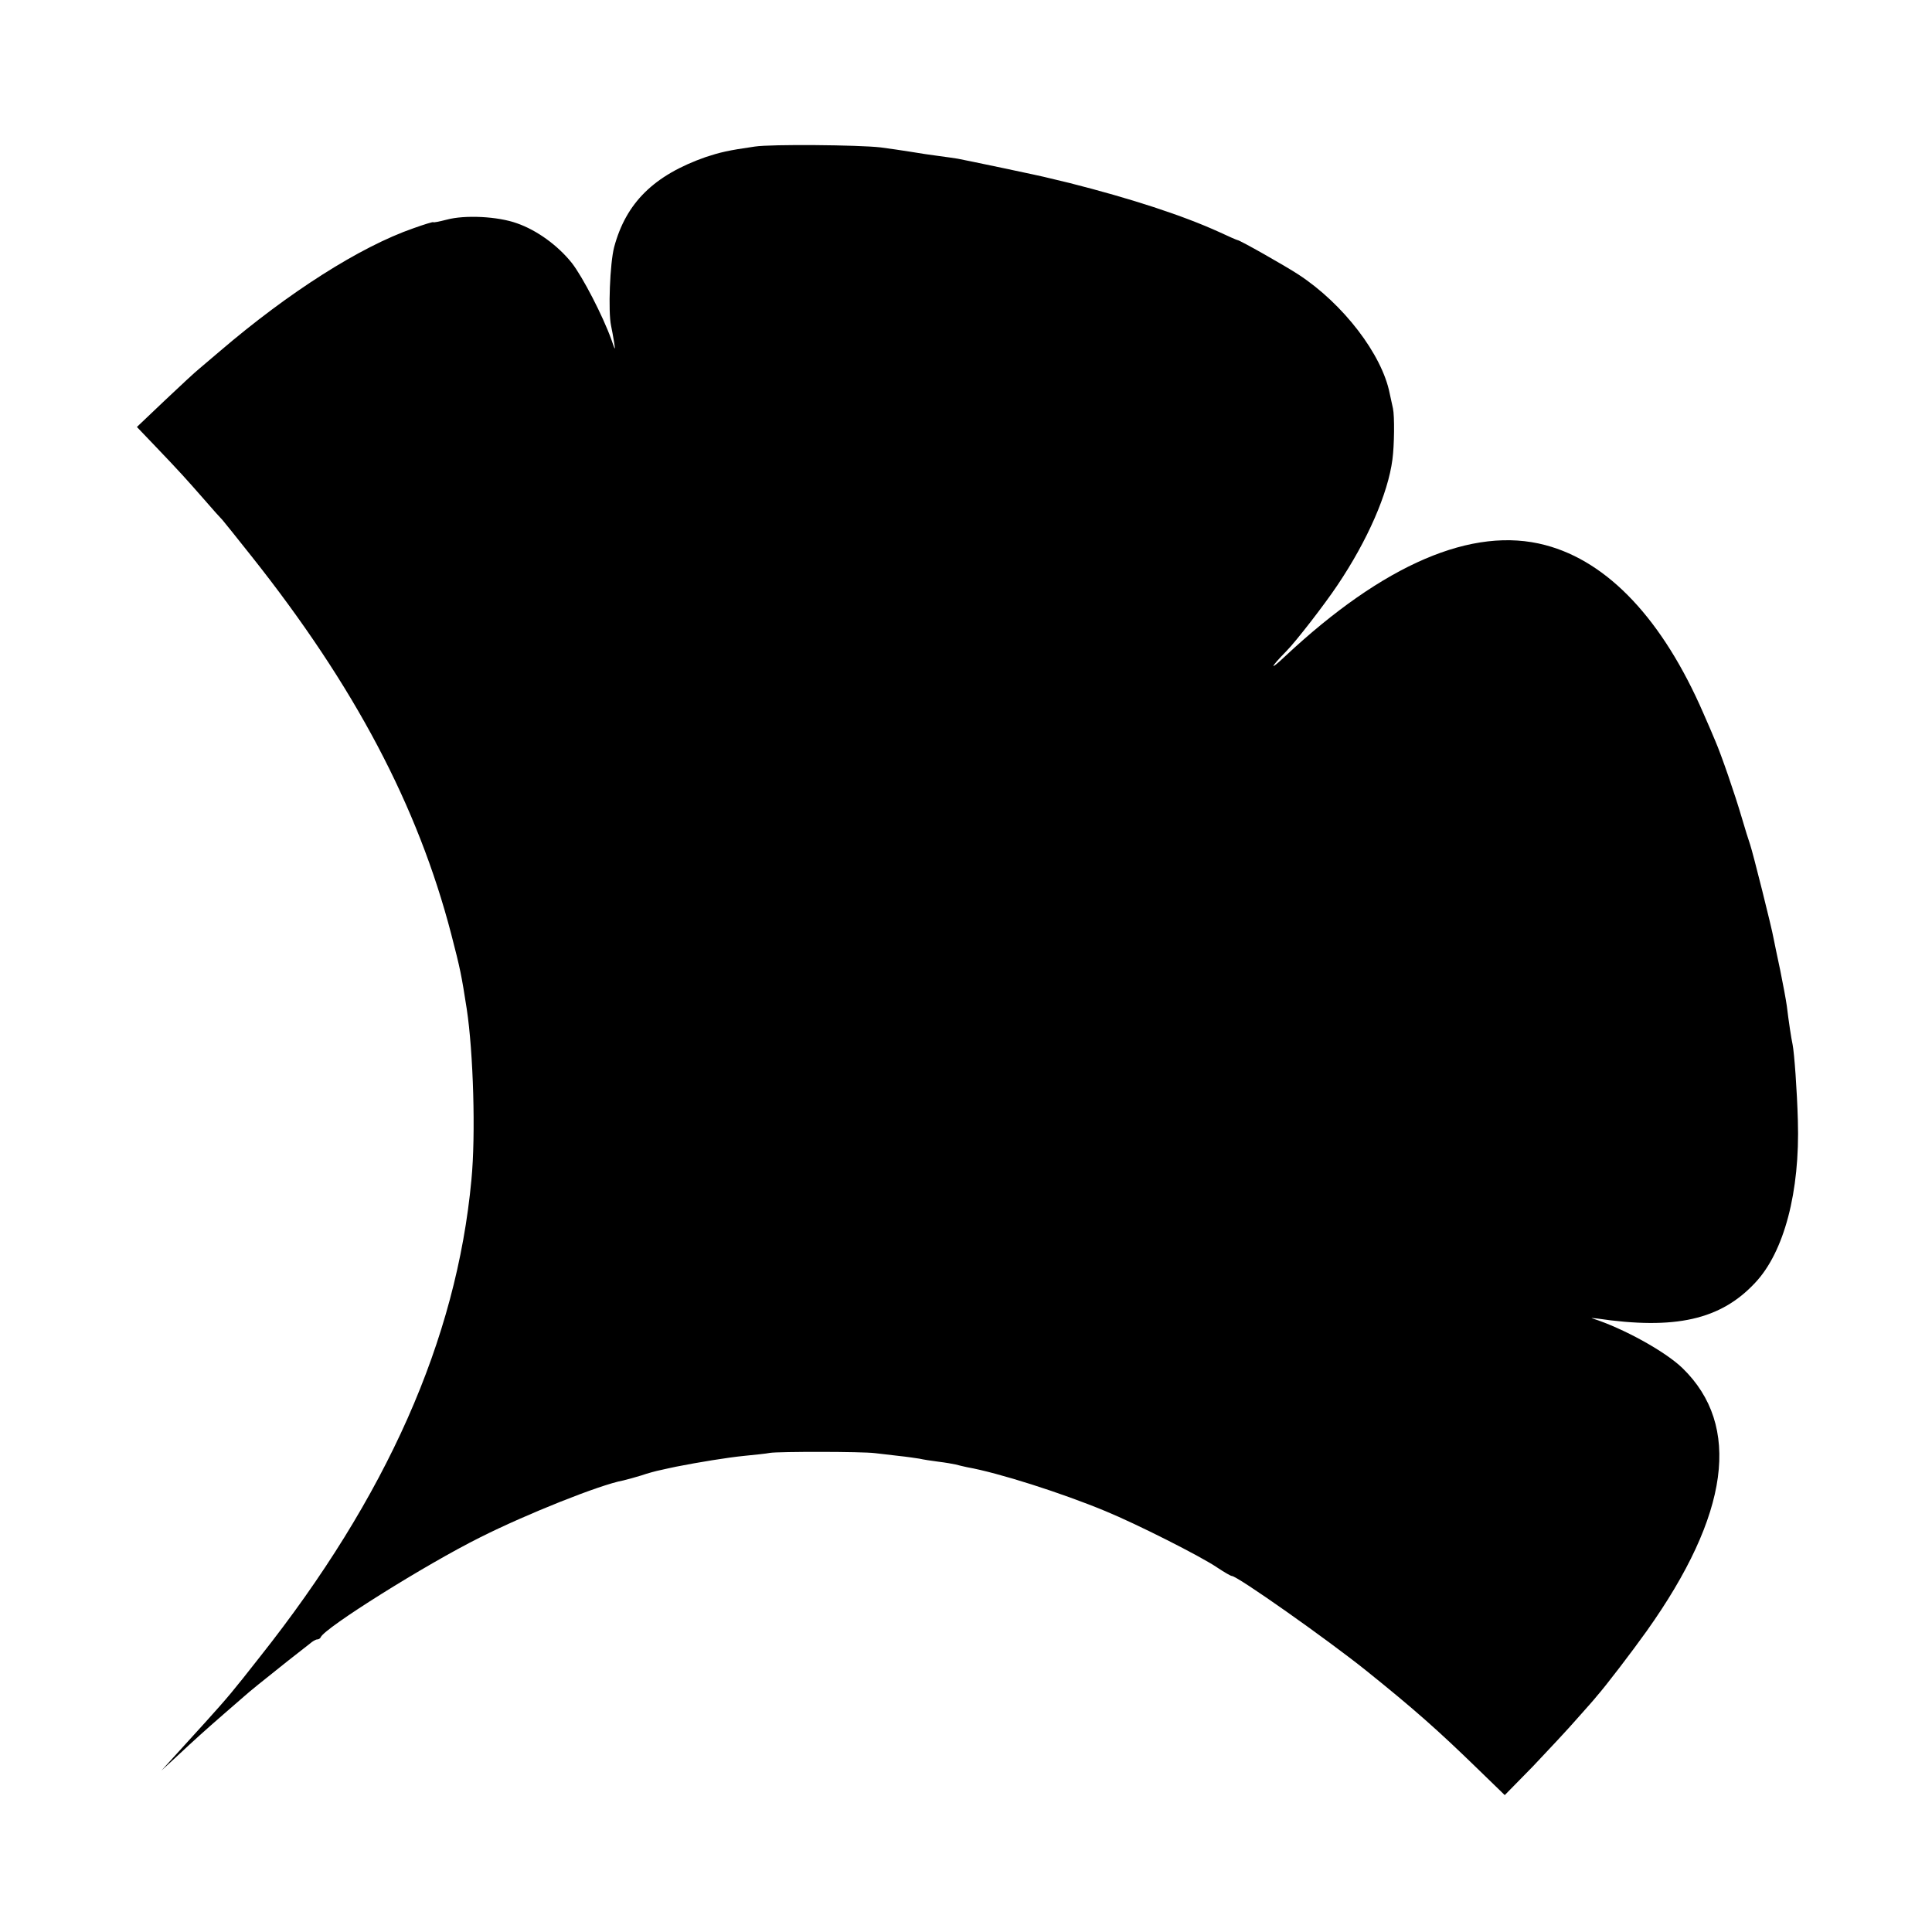
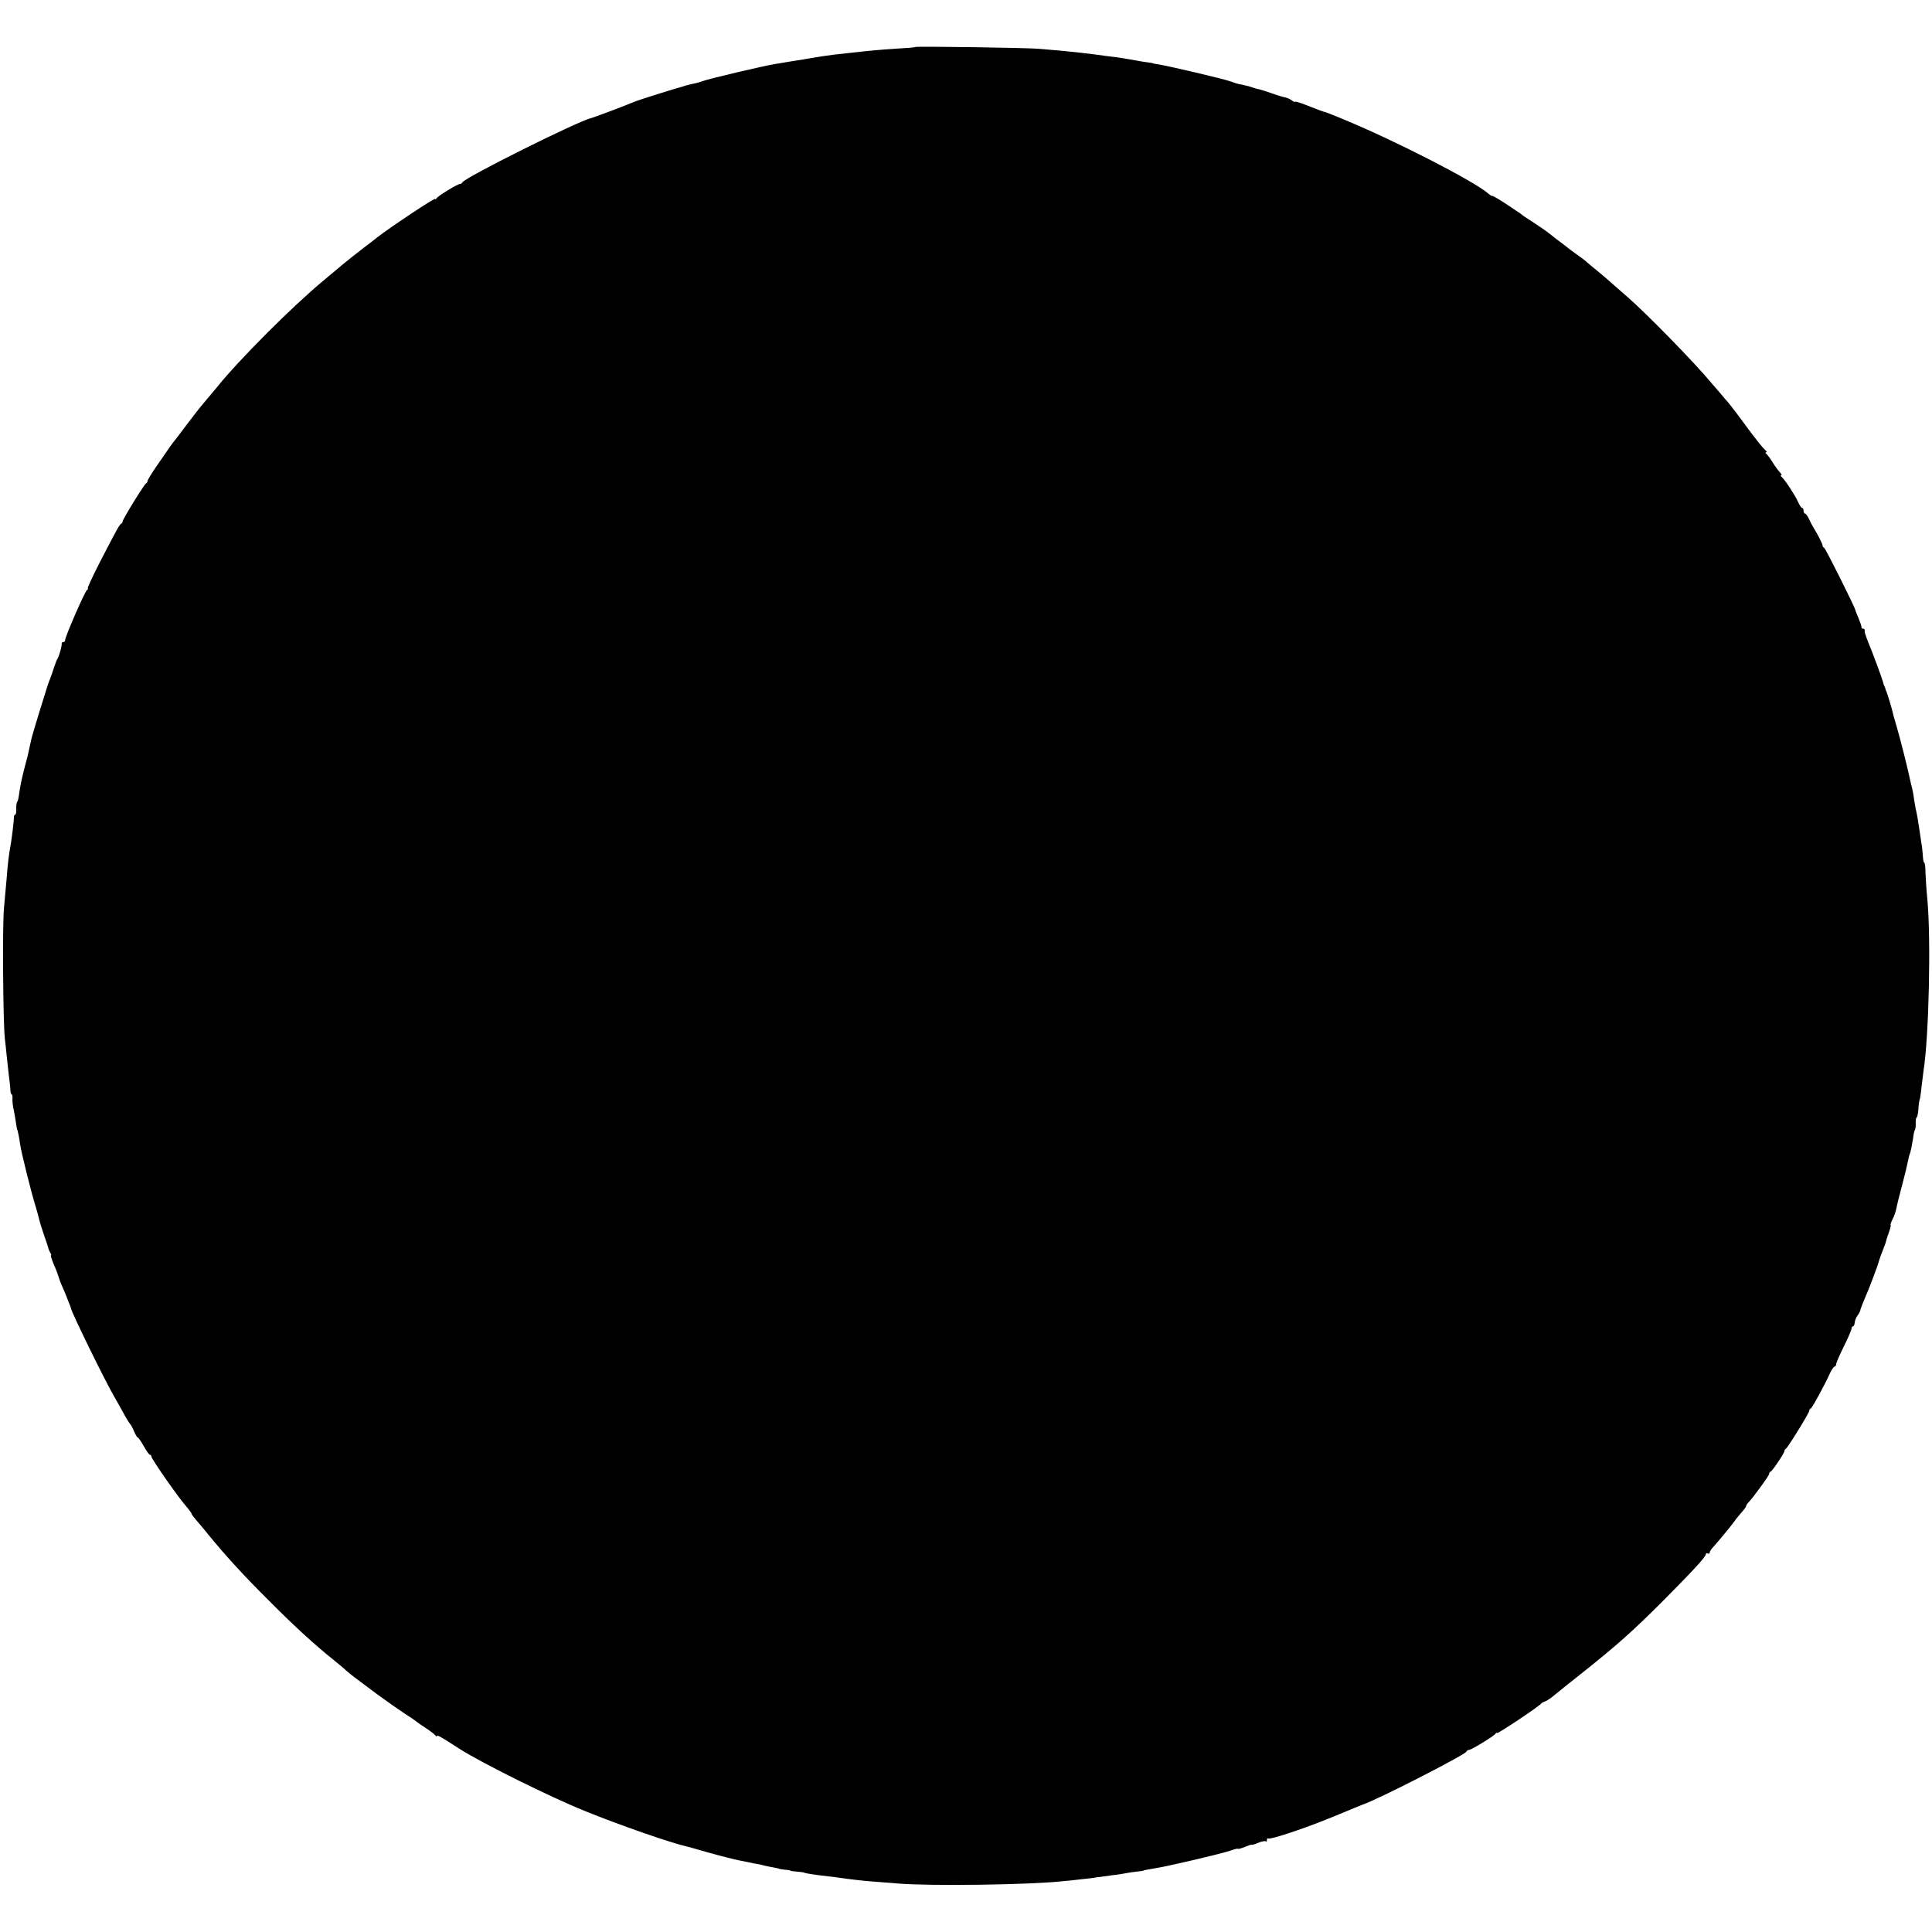
- <svg xmlns="http://www.w3.org/2000/svg" version="1.0" width="700pt" height="700pt" viewBox="0 0 700 700" preserveAspectRatio="xMidYMid meet">
-   <g transform="translate(0,700) scale(0.1,-0.1)" fill="#000000" stroke="none">
-     <path d="M2735 6469 c-98 -14 -126 -21 -178 -38 -188 -66 -289 -166 -332 -327 -15 -58 -22 -232 -11 -284 3 -14 8 -41 11 -60 5 -32 4 -31 -10 10 -31 86 -104 227 -143 277 -51 64 -127 119 -199 144 -69 25 -189 31 -255 13 -27 -7 -48 -11 -48 -9 0 2 -33 -8 -72 -22 -193 -67 -452 -232 -702 -446 -27 -23 -60 -51 -73 -62 -14 -11 -70 -63 -126 -116 l-101 -96 66 -69 c90 -94 114 -121 178 -194 30 -35 60 -68 66 -74 5 -6 53 -65 105 -131 374 -471 603 -905 724 -1370 33 -127 37 -148 56 -270 24 -157 33 -457 17 -620 -54 -579 -307 -1149 -767 -1729 -98 -125 -114 -144 -196 -235 -54 -59 -60 -66 -120 -132 l-40 -44 50 46 c76 71 104 96 175 158 36 31 70 61 76 66 14 13 72 60 154 125 36 28 73 57 83 65 9 8 21 15 26 15 5 0 11 3 13 8 14 34 381 264 578 362 167 84 435 191 518 206 13 3 42 11 65 18 23 8 56 17 72 20 17 4 41 9 55 12 81 16 185 33 245 39 39 4 81 8 95 11 32 5 334 5 380 -1 19 -2 58 -7 86 -10 29 -3 62 -8 75 -10 13 -3 44 -8 69 -11 25 -3 53 -8 62 -10 10 -3 29 -7 42 -10 113 -20 342 -93 501 -159 112 -46 346 -164 406 -205 24 -16 48 -30 52 -30 20 0 346 -230 487 -343 173 -139 259 -215 403 -355 l99 -96 102 104 c55 58 128 136 161 174 33 37 65 73 70 80 32 36 129 163 181 236 301 423 344 745 130 953 -63 61 -216 145 -326 180 -8 2 -1 2 15 0 284 -42 449 -5 574 129 105 111 163 330 155 588 -3 110 -13 245 -19 275 -5 23 -14 82 -21 140 -3 22 -14 81 -24 130 -11 50 -21 101 -24 115 -6 36 -75 311 -85 340 -5 14 -19 59 -31 100 -24 82 -74 227 -95 275 -7 17 -26 62 -43 100 -147 339 -345 550 -573 610 -263 70 -586 -69 -944 -404 -57 -54 -54 -41 5 19 35 35 140 171 186 240 109 162 183 332 199 455 7 51 8 158 2 185 -2 8 -7 33 -12 55 -28 141 -168 324 -330 430 -47 31 -213 125 -221 125 -2 0 -32 13 -66 29 -134 61 -322 122 -543 178 -33 8 -67 16 -75 18 -25 7 -303 65 -330 70 -14 2 -45 7 -70 10 -25 3 -70 10 -100 15 -30 5 -80 12 -110 16 -79 9 -396 12 -455 3z" />
+ <svg xmlns="http://www.w3.org/2000/svg" version="1.0" width="1008pt" height="1008pt" viewBox="0 0 1008 1008" preserveAspectRatio="xMidYMid meet">
+   <g transform="translate(0,1008) scale(0.1,-0.1)" fill="#000000" stroke="none">
+     <path d="M4778 9835 c-2 -2 -48 -6 -103 -9 -94 -6 -142 -11 -240 -22 -22 -2 -56 -6 -75 -8 -42 -5 -107 -15 -140 -21 -14 -3 -41 -7 -60 -10 -19 -3 -45 -7 -56 -9 -12 -2 -39 -7 -60 -10 -58 -9 -345 -77 -374 -88 -14 -5 -36 -12 -50 -14 -14 -3 -34 -8 -45 -11 -11 -4 -22 -7 -25 -8 -9 -1 -215 -66 -230 -72 -8 -4 -17 -7 -20 -8 -3 -1 -14 -5 -25 -10 -52 -21 -181 -69 -190 -71 -66 -14 -664 -312 -673 -336 -2 -4 -8 -8 -13 -8 -12 0 -112 -61 -121 -74 -4 -6 -8 -8 -8 -4 0 8 -233 -147 -300 -199 -8 -7 -42 -33 -75 -58 -33 -25 -78 -61 -100 -79 -22 -18 -71 -60 -110 -92 -160 -133 -438 -411 -552 -553 -16 -19 -46 -55 -67 -80 -22 -25 -64 -80 -95 -121 -31 -41 -58 -77 -61 -80 -3 -3 -14 -18 -26 -35 -11 -16 -41 -60 -67 -97 -26 -38 -47 -72 -47 -77 0 -5 -4 -11 -8 -13 -9 -4 -122 -187 -122 -198 0 -5 -3 -10 -7 -12 -9 -4 -21 -25 -114 -205 -37 -73 -65 -133 -61 -133 4 0 2 -4 -4 -8 -11 -7 -114 -243 -114 -261 0 -6 -4 -11 -10 -11 -5 0 -9 -3 -8 -7 2 -10 -13 -65 -21 -78 -4 -5 -13 -28 -20 -50 -7 -22 -16 -49 -21 -60 -5 -11 -20 -56 -33 -100 -14 -44 -33 -107 -43 -140 -10 -33 -18 -62 -19 -65 -5 -23 -19 -87 -21 -95 -26 -98 -33 -128 -40 -170 -4 -27 -8 -52 -9 -55 0 -3 -3 -9 -6 -15 -3 -5 -5 -22 -4 -37 0 -16 -2 -28 -5 -28 -4 0 -7 -6 -7 -12 0 -18 -12 -118 -18 -150 -9 -47 -14 -90 -20 -168 -4 -41 -10 -111 -14 -155 -9 -85 -5 -596 4 -680 3 -27 8 -70 10 -95 3 -25 8 -70 11 -100 4 -30 8 -65 8 -77 1 -13 4 -23 7 -23 3 0 5 -10 4 -23 -1 -12 2 -39 7 -60 4 -21 10 -52 12 -70 3 -18 5 -32 6 -32 2 0 10 -38 15 -75 5 -38 56 -245 81 -325 8 -27 17 -59 19 -70 3 -12 14 -48 25 -80 12 -33 22 -64 23 -70 1 -5 6 -16 10 -22 5 -7 6 -13 3 -13 -3 0 4 -21 15 -48 12 -26 22 -54 24 -62 2 -8 11 -33 21 -55 10 -22 18 -42 19 -45 1 -3 7 -18 13 -33 7 -16 12 -30 12 -32 0 -16 175 -374 225 -460 19 -33 44 -78 56 -100 12 -22 25 -42 28 -45 4 -3 13 -20 20 -37 8 -18 16 -33 20 -33 3 0 17 -20 31 -45 14 -25 28 -45 32 -45 5 0 8 -4 8 -10 0 -5 33 -56 72 -112 70 -99 81 -113 120 -160 10 -12 18 -24 18 -27 0 -3 13 -20 28 -37 15 -17 42 -49 60 -72 90 -110 186 -215 318 -346 130 -131 234 -226 340 -311 20 -16 48 -39 60 -51 13 -11 34 -28 46 -37 13 -10 64 -48 115 -86 51 -37 116 -83 145 -102 29 -18 55 -36 58 -39 3 -3 25 -19 50 -35 25 -16 48 -34 52 -40 4 -5 8 -7 8 -2 0 7 21 -5 120 -69 113 -72 471 -250 650 -322 176 -72 449 -167 537 -187 10 -2 52 -14 93 -26 78 -22 141 -38 175 -45 11 -2 34 -7 50 -10 17 -4 37 -8 45 -9 8 -1 26 -5 40 -9 14 -3 36 -8 50 -10 14 -3 25 -5 25 -6 0 -1 14 -3 30 -5 17 -1 30 -4 30 -5 0 -2 16 -4 35 -5 19 -2 35 -4 35 -5 0 -2 32 -8 80 -14 22 -3 59 -7 83 -10 99 -14 130 -17 187 -22 33 -2 96 -8 140 -11 167 -14 688 -7 860 12 22 2 65 6 95 10 30 3 66 7 80 10 14 2 48 6 75 10 28 3 61 8 75 11 14 3 41 7 60 9 19 2 35 4 35 5 0 2 22 6 70 14 64 10 344 76 386 91 22 8 39 12 39 9 0 -2 16 2 35 10 19 8 35 13 35 11 0 -2 15 2 34 10 18 8 36 11 40 8 3 -4 6 0 6 7 0 7 2 11 6 8 7 -8 166 44 304 99 8 4 17 7 20 8 3 1 22 9 44 18 21 9 40 17 41 17 1 0 20 8 41 17 22 9 41 17 44 18 66 20 528 256 541 276 3 6 9 10 13 9 9 -2 129 71 138 84 4 6 8 8 8 4 0 -8 220 139 230 153 3 4 11 9 19 11 7 2 25 13 40 25 14 12 89 72 166 133 172 137 254 210 410 366 154 155 225 231 225 245 0 5 5 7 10 4 6 -3 10 -1 10 4 0 6 8 19 18 29 22 24 93 109 112 136 8 12 25 32 37 46 13 14 23 28 23 32 0 3 6 13 13 20 26 27 107 139 107 147 0 5 3 11 8 13 10 4 72 97 72 107 0 5 4 11 8 13 9 4 122 187 122 198 0 5 3 10 8 12 7 3 73 123 101 186 8 17 19 32 23 32 4 0 8 6 8 13 0 6 18 48 40 92 22 44 40 86 40 93 0 6 4 12 8 12 4 0 8 9 9 21 1 11 8 27 15 36 6 8 13 20 14 27 1 7 11 32 21 56 23 51 73 184 77 203 2 6 8 26 15 42 15 38 22 59 22 62 0 2 6 21 14 43 8 22 12 40 9 40 -2 0 2 12 10 28 8 15 17 41 20 57 3 17 17 73 31 125 14 52 27 108 30 124 3 16 7 32 9 35 4 6 16 69 20 101 1 9 4 20 7 25 3 6 5 22 4 38 0 15 2 27 5 27 3 0 7 19 9 42 1 23 4 44 6 48 2 4 7 33 10 66 4 32 9 73 11 89 28 178 39 682 20 890 -5 50 -9 114 -10 142 0 29 -3 53 -7 53 -3 0 -6 17 -7 39 -2 21 -4 48 -7 59 -2 11 -6 42 -10 69 -8 55 -12 78 -20 113 -3 14 -7 40 -10 59 -2 18 -7 41 -9 50 -3 9 -7 27 -10 41 -12 58 -55 229 -72 285 -10 33 -19 65 -20 72 -3 14 -23 82 -31 103 -4 8 -7 18 -8 23 -2 4 -3 8 -5 10 -1 1 -3 9 -5 17 -4 17 -57 161 -76 205 -7 17 -13 33 -14 38 -2 4 -4 10 -5 15 -1 4 -2 10 -1 15 0 4 -4 7 -9 7 -5 0 -9 3 -8 8 1 4 -6 24 -15 46 -9 21 -17 41 -17 43 0 11 -154 319 -162 324 -6 3 -9 9 -9 13 1 6 -24 56 -46 91 -7 11 -18 32 -25 48 -7 15 -16 27 -20 27 -4 0 -8 7 -8 15 0 8 -3 15 -8 15 -4 0 -14 15 -21 32 -17 37 -71 119 -86 130 -5 4 -6 8 -2 8 5 0 2 7 -6 15 -8 8 -25 31 -38 52 -13 21 -28 41 -33 45 -6 4 -7 8 -2 8 6 0 3 6 -5 13 -9 6 -49 57 -90 112 -84 114 -98 131 -119 154 -8 10 -37 44 -65 76 -93 113 -354 379 -451 462 -27 23 -63 55 -80 70 -17 15 -50 44 -74 63 -24 19 -48 40 -54 45 -6 6 -27 22 -46 35 -19 14 -42 30 -50 37 -8 7 -33 26 -55 42 -22 17 -45 35 -51 40 -10 8 -81 56 -113 76 -9 6 -18 12 -21 15 -3 3 -12 10 -21 15 -9 6 -41 27 -72 48 -31 20 -59 36 -61 35 -2 -2 -12 4 -22 13 -77 66 -487 276 -749 384 -49 21 -94 38 -100 40 -11 2 -38 12 -70 25 -55 22 -85 32 -88 29 -2 -2 -10 1 -18 8 -8 6 -26 14 -39 16 -14 3 -45 13 -70 22 -25 9 -52 17 -60 19 -8 1 -22 5 -30 8 -14 6 -64 18 -75 19 -3 0 -22 6 -44 14 -39 14 -321 80 -376 89 -16 2 -30 5 -30 6 0 1 -13 3 -30 5 -16 2 -41 6 -55 9 -38 7 -102 18 -135 21 -16 2 -50 6 -75 10 -62 8 -125 15 -190 21 -30 2 -77 7 -105 9 -54 6 -642 14 -647 10z" />
  </g>
</svg>
